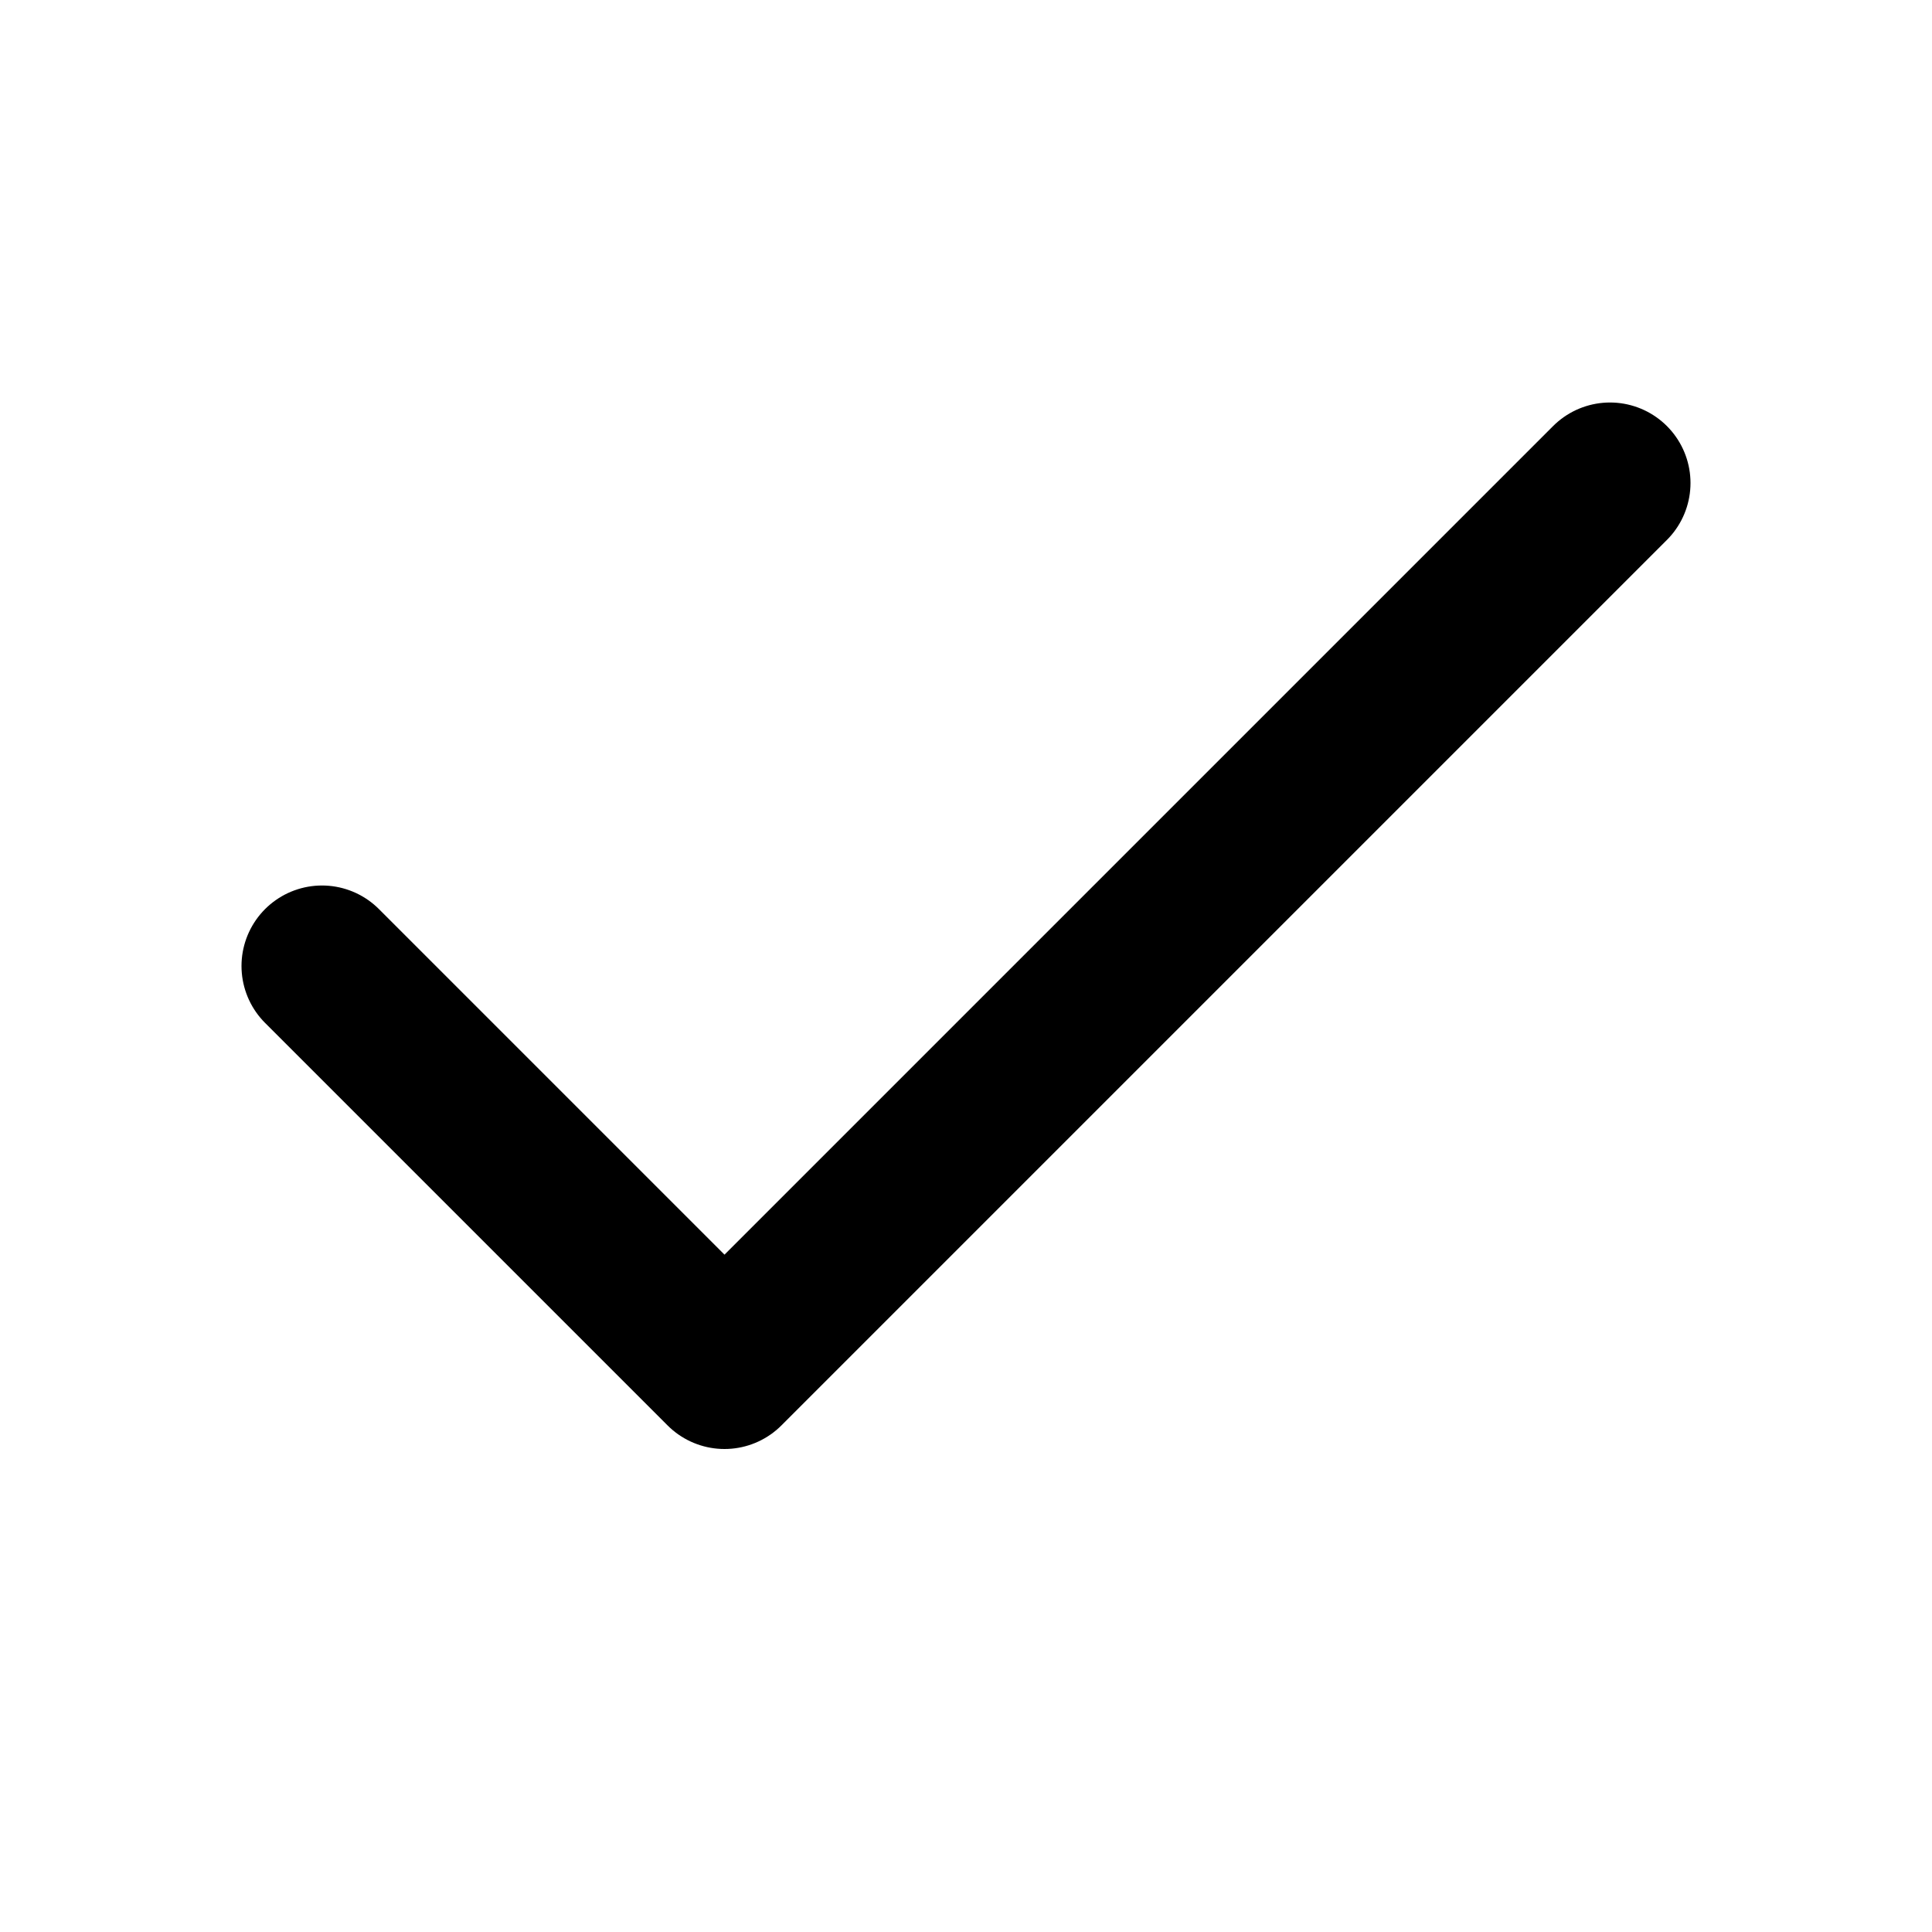
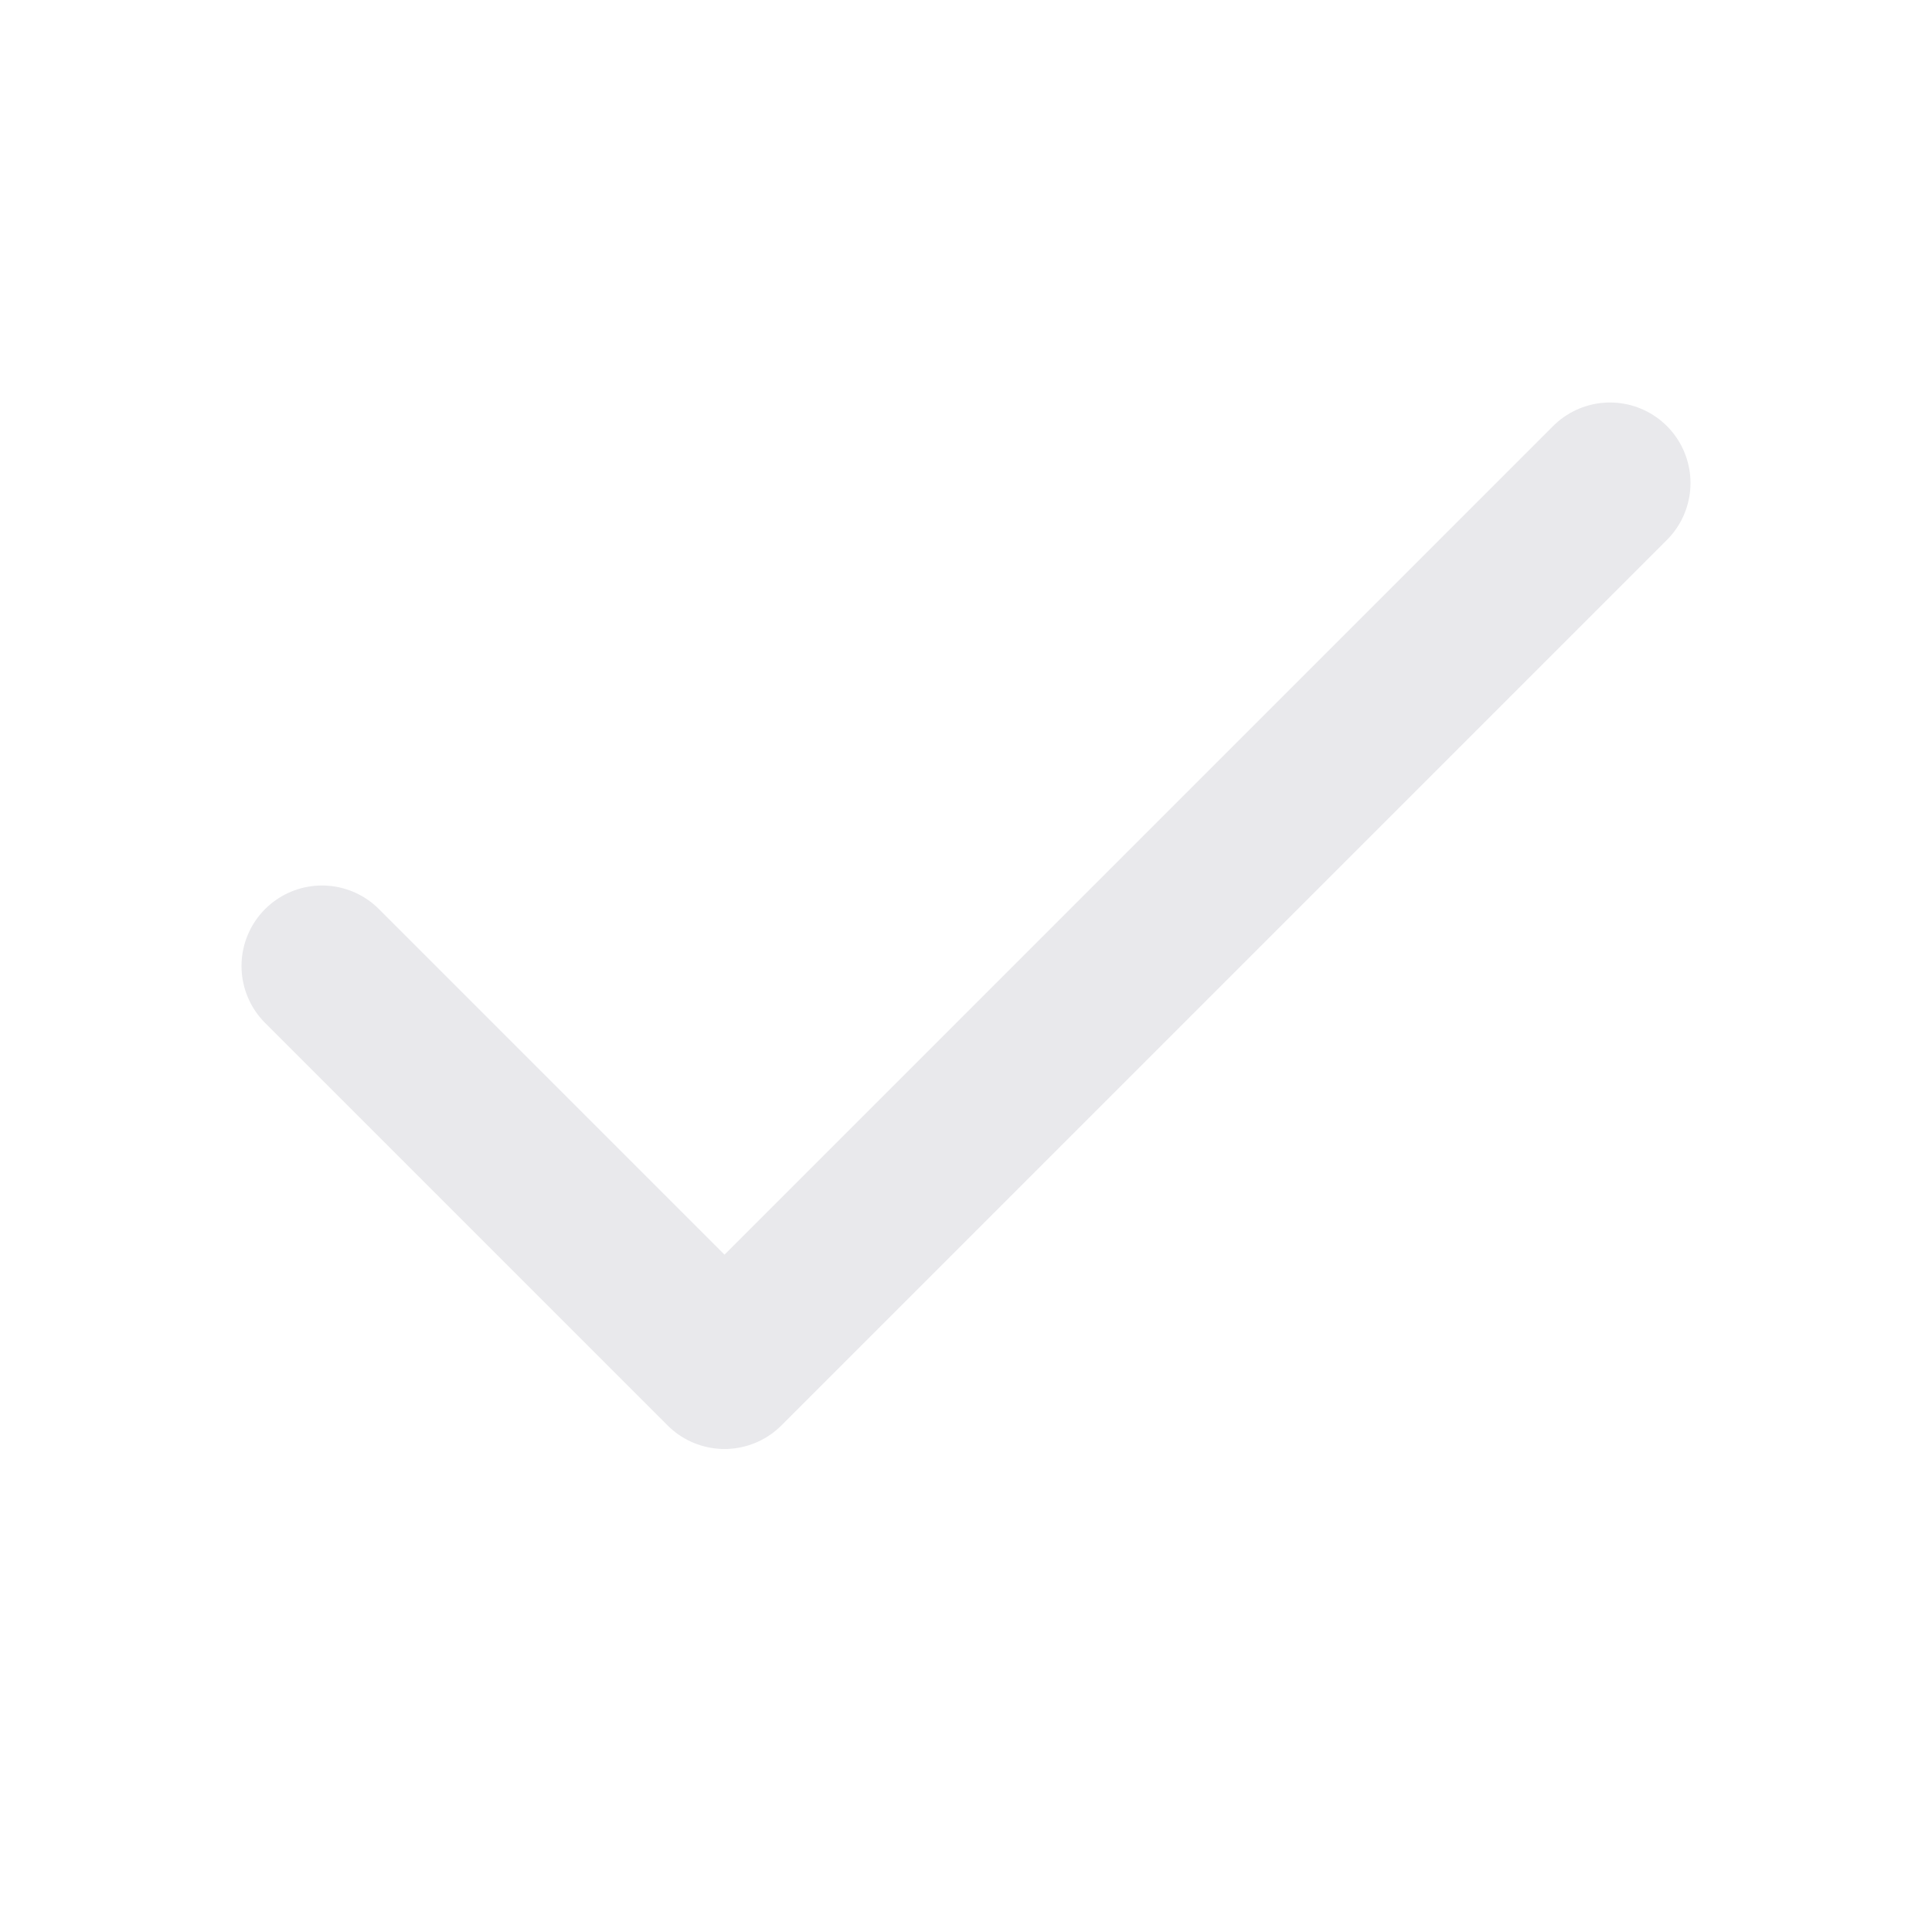
- <svg xmlns="http://www.w3.org/2000/svg" width="24" height="24" viewBox="0 0 24 24" fill="none" stroke="currentColor" stroke-width="2" stroke-linecap="round" stroke-linejoin="round" class="feather feather-check">
+ <svg xmlns="http://www.w3.org/2000/svg" width="24" height="24" viewBox="0 0 24 24" fill="none" stroke="#E9E9EC" stroke-width="2" stroke-linecap="round" stroke-linejoin="round" class="feather feather-check">
  <polyline points="20 6 9 17 4 12" />
</svg>
